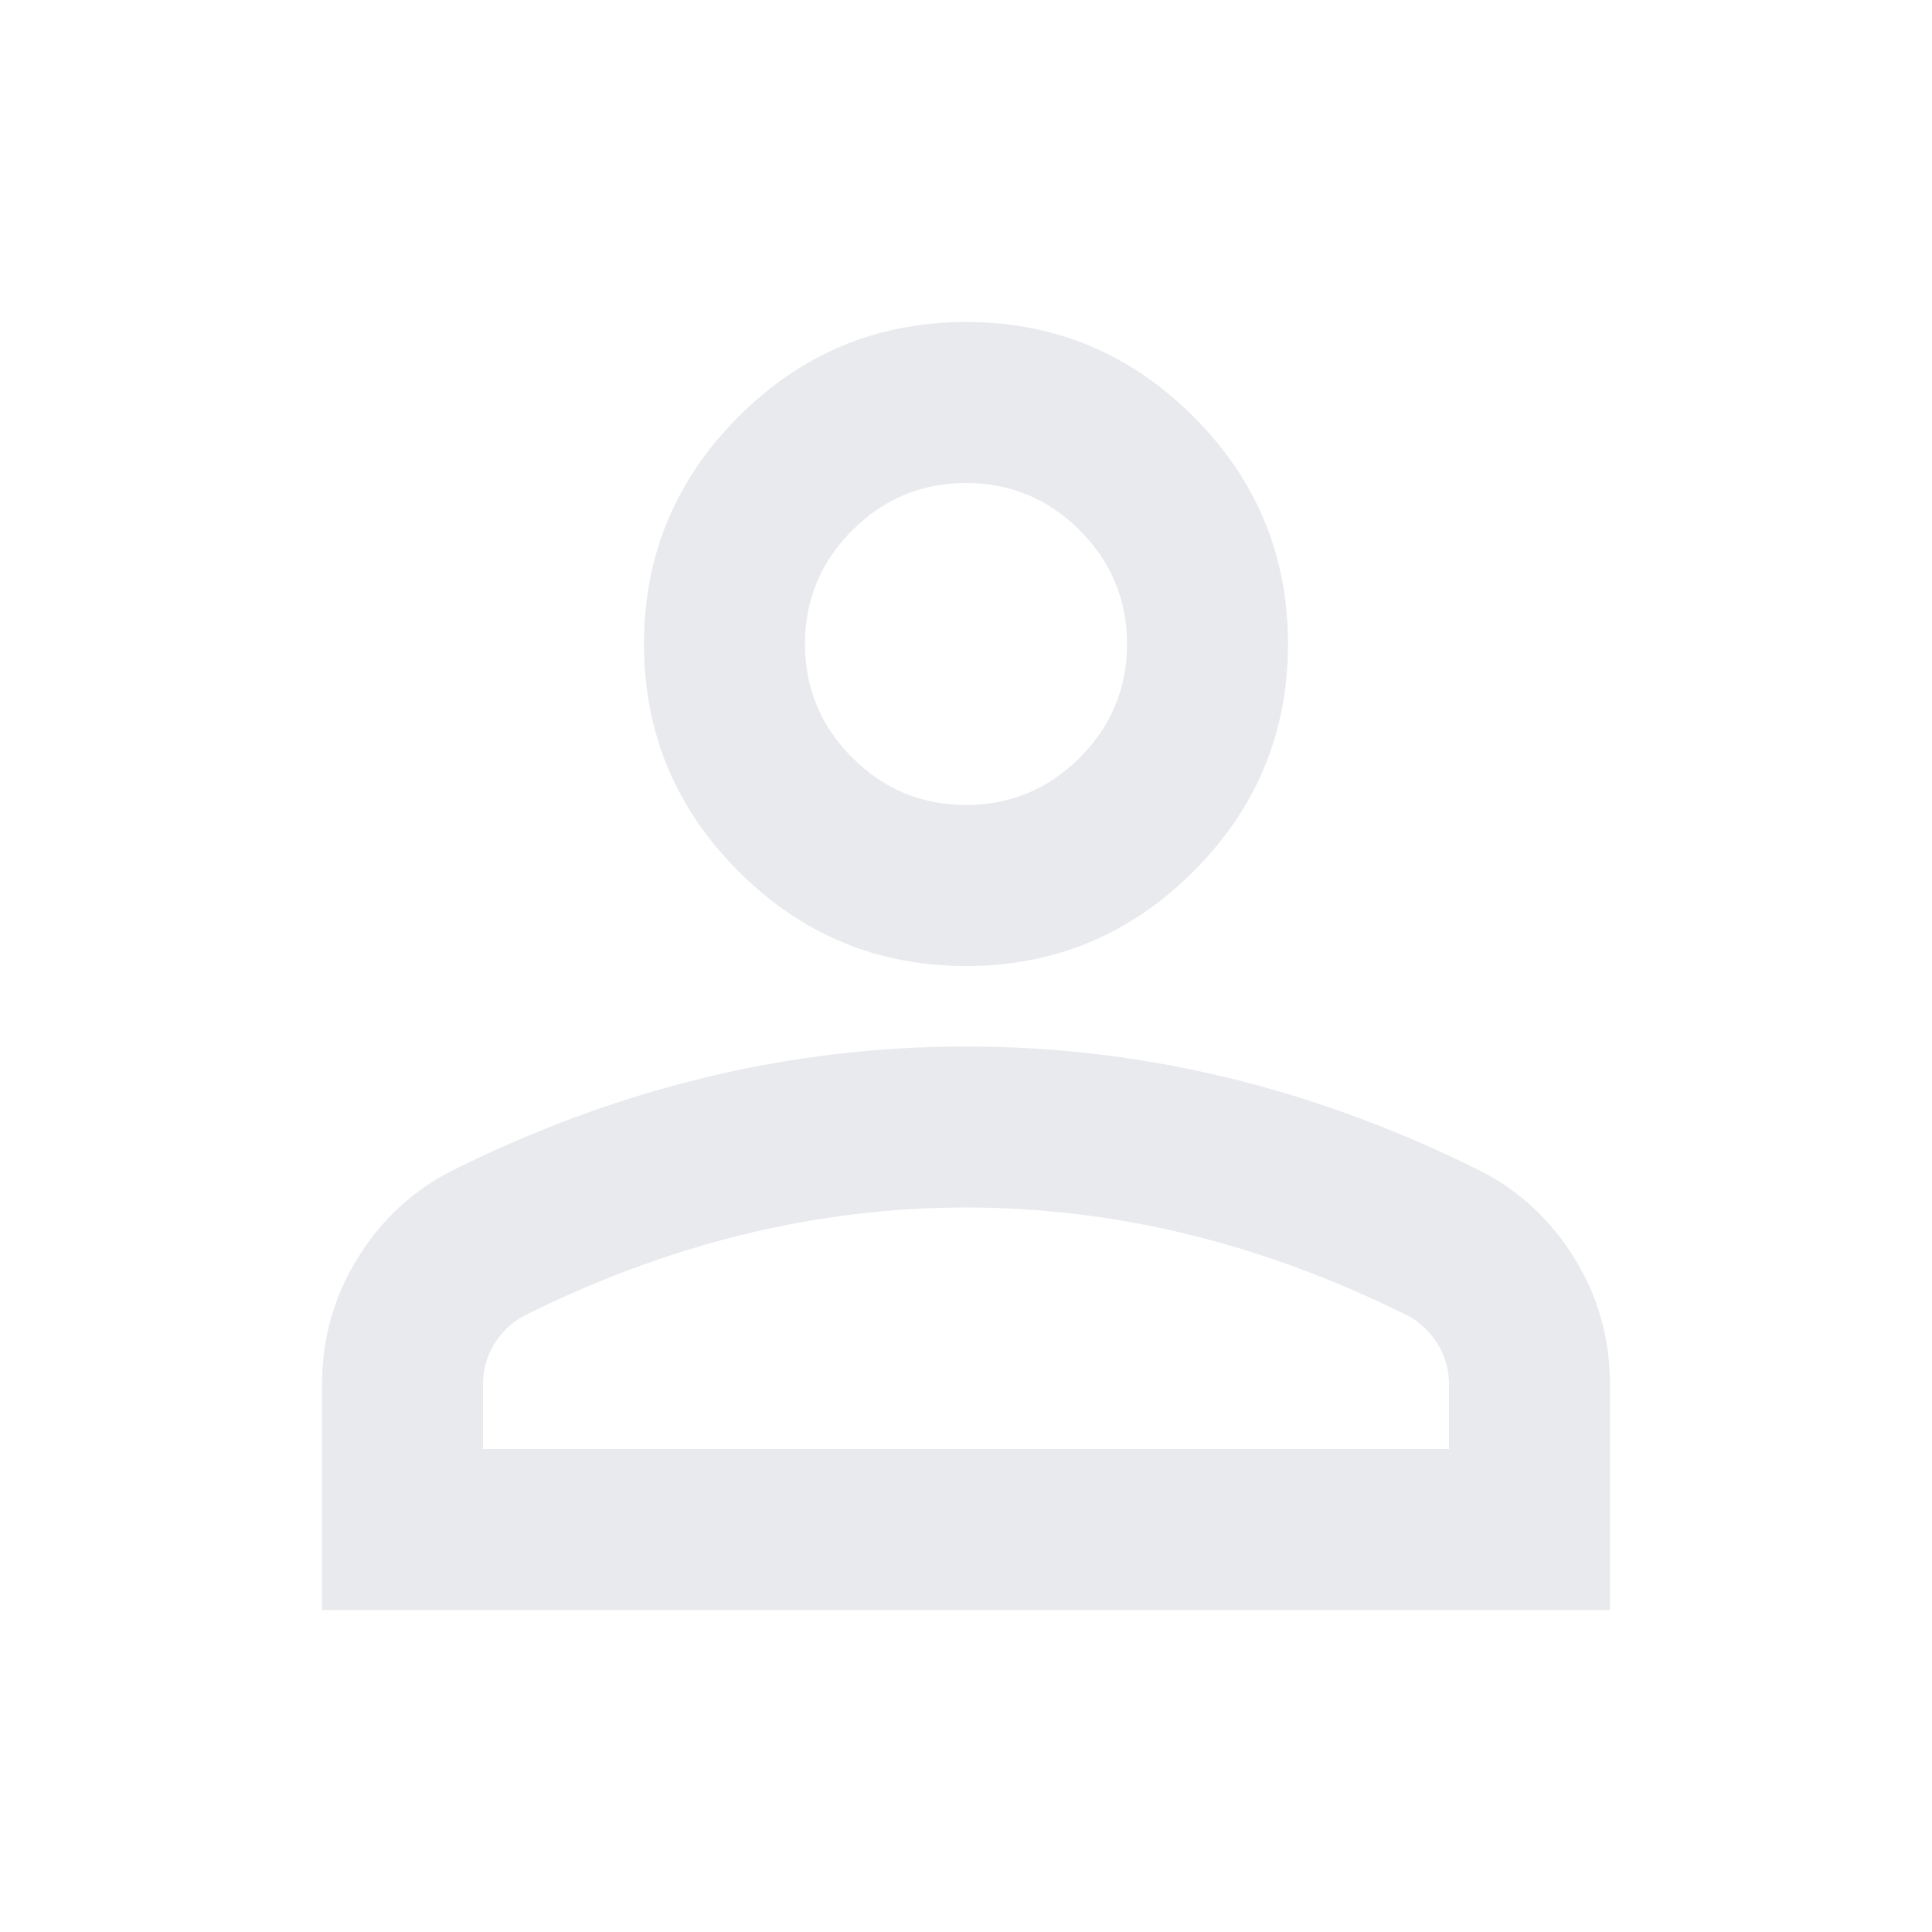
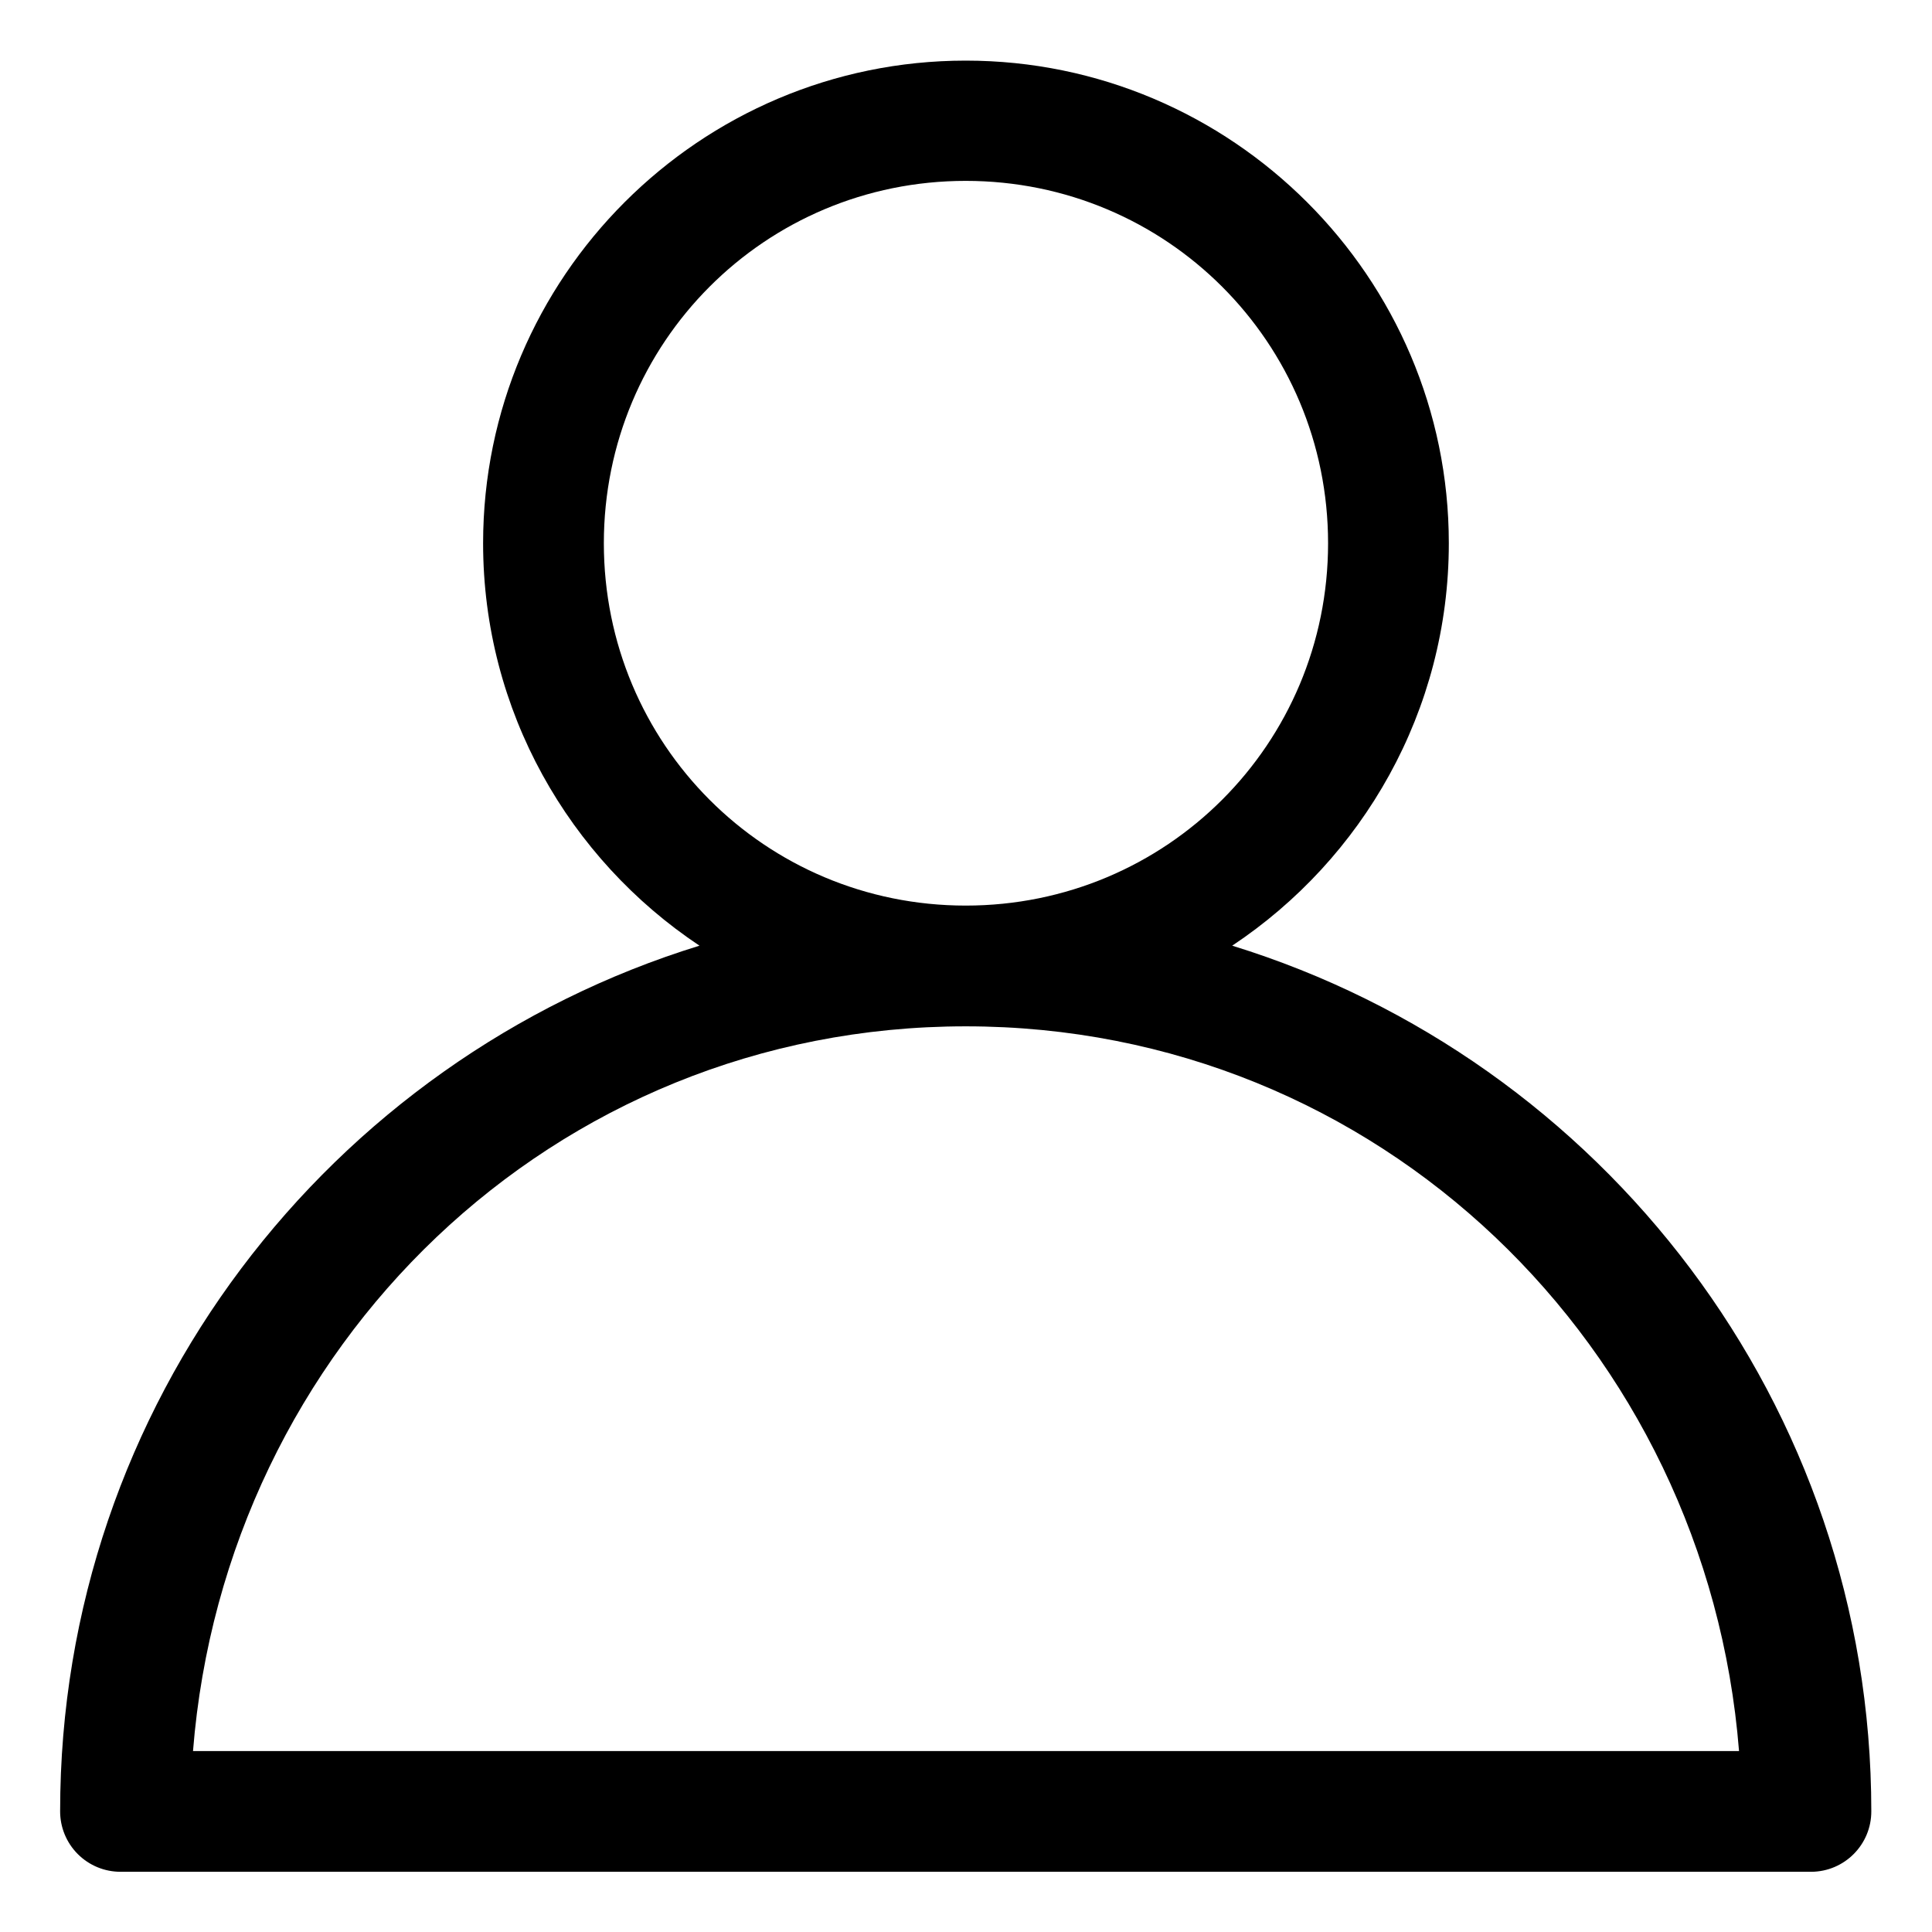
- <svg xmlns="http://www.w3.org/2000/svg" height="24px" viewBox="0 -960 960 960" width="24px" fill="#e8eaed">
-   <path d="M480-480q-66 0-113-47t-47-113q0-66 47-113t113-47q66 0 113 47t47 113q0 66-47 113t-113 47ZM160-160v-112q0-34 17.5-62.5T224-378q62-31 126-46.5T480-440q66 0 130 15.5T736-378q29 15 46.5 43.5T800-272v112H160Zm80-80h480v-32q0-11-5.5-20T700-306q-54-27-109-40.5T480-360q-56 0-111 13.5T260-306q-9 5-14.5 14t-5.5 20v32Zm240-320q33 0 56.5-23.5T560-640q0-33-23.5-56.5T480-720q-33 0-56.5 23.5T400-640q0 33 23.5 56.5T480-560Zm0-80Zm0 400Z" />
+ <svg xmlns="http://www.w3.org/2000/svg" width="800px" height="800px" viewBox="0 0 8.467 8.467" id="svg8" version="1.1">
+   <defs id="defs2" />
+   <g id="layer1" transform="translate(0,-288.5333)">
+     <path d="M 15.996 1.004 C 11.59 1.004 8.002 4.592 8.002 8.998 C 8.002 11.775 9.429 14.228 11.586 15.664 C 5.461 17.552 0.996 23.262 0.996 30 A 1 1 0 0 0 2 31.004 L 30 31.004 A 1 1 0 0 0 30.996 30 C 30.996 23.263 26.535 17.553 20.41 15.664 C 22.569 14.228 23.998 11.775 23.998 8.998 C 23.998 4.592 20.403 1.004 15.996 1.004 z M 15.996 2.996 C 19.322 2.996 21.998 5.673 21.998 8.998 C 21.998 12.324 19.322 15 15.996 15 C 12.671 15 10.002 12.324 10.002 8.998 C 10.002 5.673 12.671 2.996 15.996 2.996 z M 15.996 17 C 22.834 17 28.272 22.305 28.805 29.004 L 3.197 29.004 C 3.73 22.305 9.158 17 15.996 17 z " id="path935" style="color:#000000;font-style:normal;font-variant:normal;font-weight:normal;font-stretch:normal;font-size:medium;line-height:normal;font-family:sans-serif;font-variant-ligatures:normal;font-variant-position:normal;font-variant-caps:normal;font-variant-numeric:normal;font-variant-alternates:normal;font-feature-settings:normal;text-indent:0;text-align:start;text-decoration:none;text-decoration-line:none;text-decoration-style:solid;text-decoration-color:#000000;letter-spacing:normal;word-spacing:normal;text-transform:none;writing-mode:lr-tb;direction:ltr;text-orientation:mixed;dominant-baseline:auto;baseline-shift:baseline;text-anchor:start;white-space:normal;shape-padding:0;clip-rule:nonzero;display:inline;overflow:visible;visibility:visible;opacity:1;isolation:auto;mix-blend-mode:normal;color-interpolation:sRGB;color-interpolation-filters:linearRGB;solid-color:#000000;solid-opacity:1;vector-effect:none;fill:#000000;fill-opacity:1;fill-rule:nonzero;stroke:none;stroke-width:2;stroke-linecap:round;stroke-linejoin:round;stroke-miterlimit:4;stroke-dasharray:none;stroke-dashoffset:0;stroke-opacity:1;paint-order:stroke fill markers;color-rendering:auto;image-rendering:auto;shape-rendering:auto;text-rendering:auto;enable-background:accumulate" transform="matrix(0.2645833,0,0,0.2645833,0,288.5333)" />
+   </g>
</svg>
